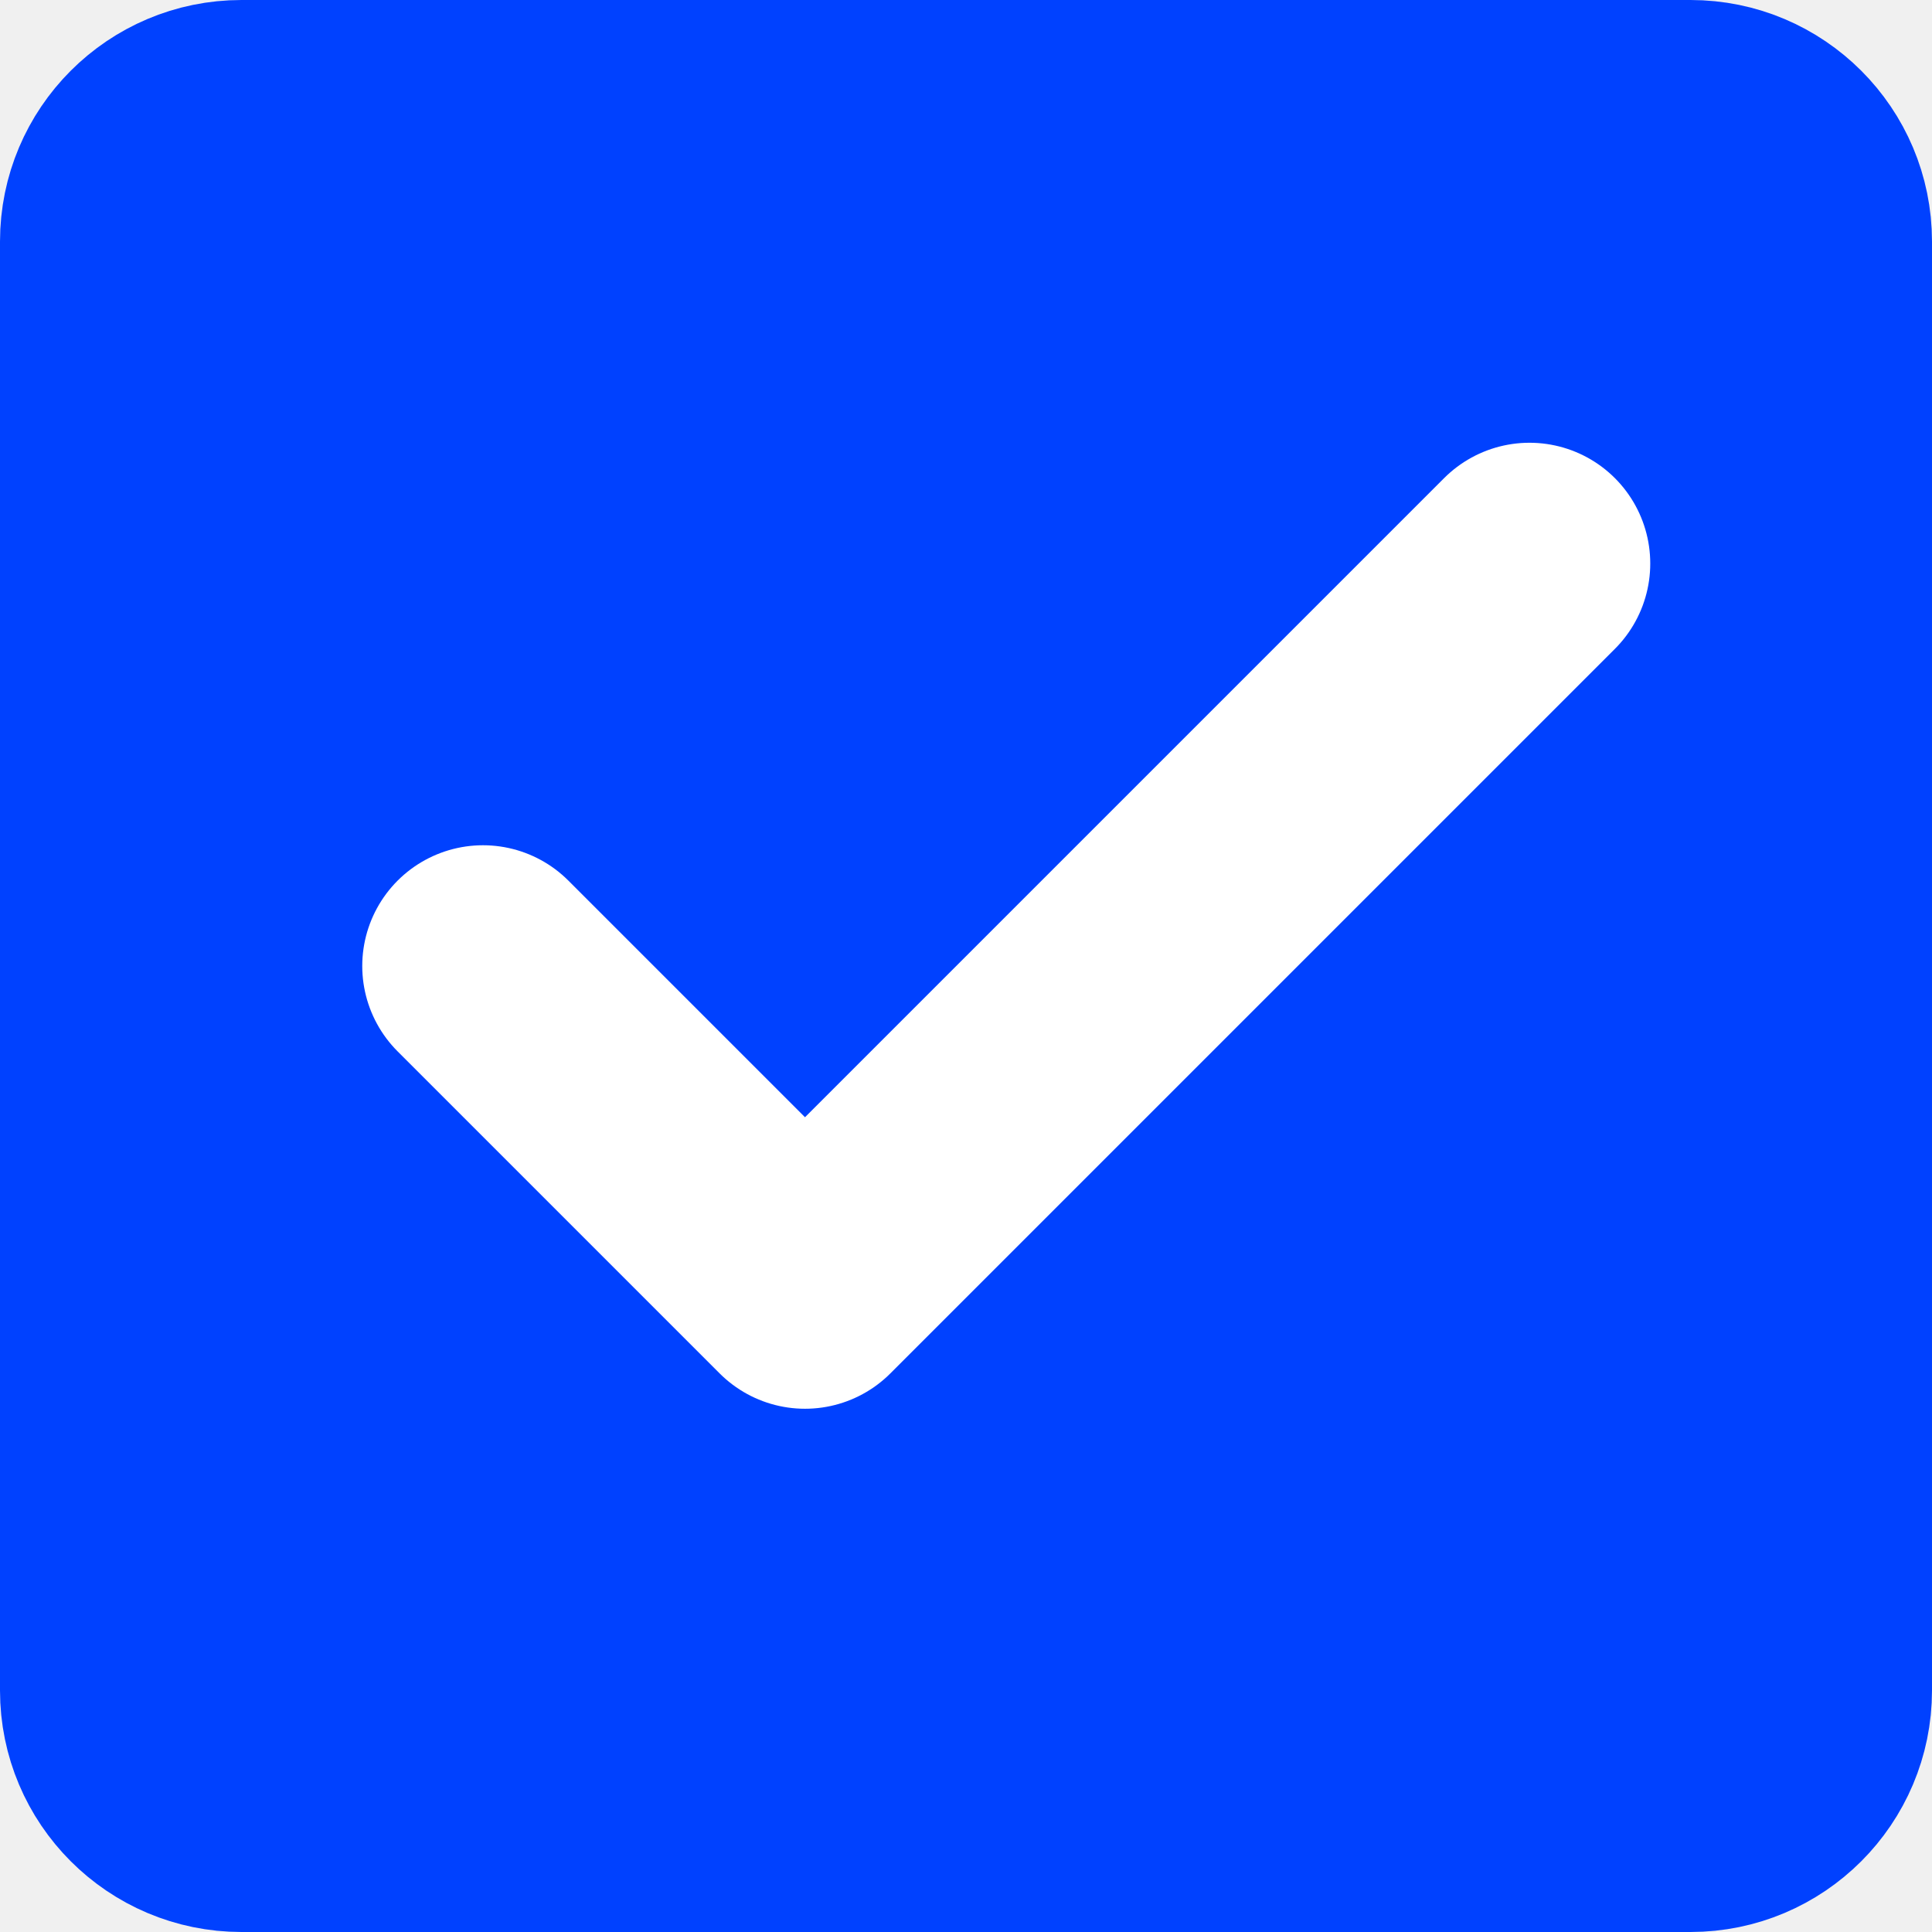
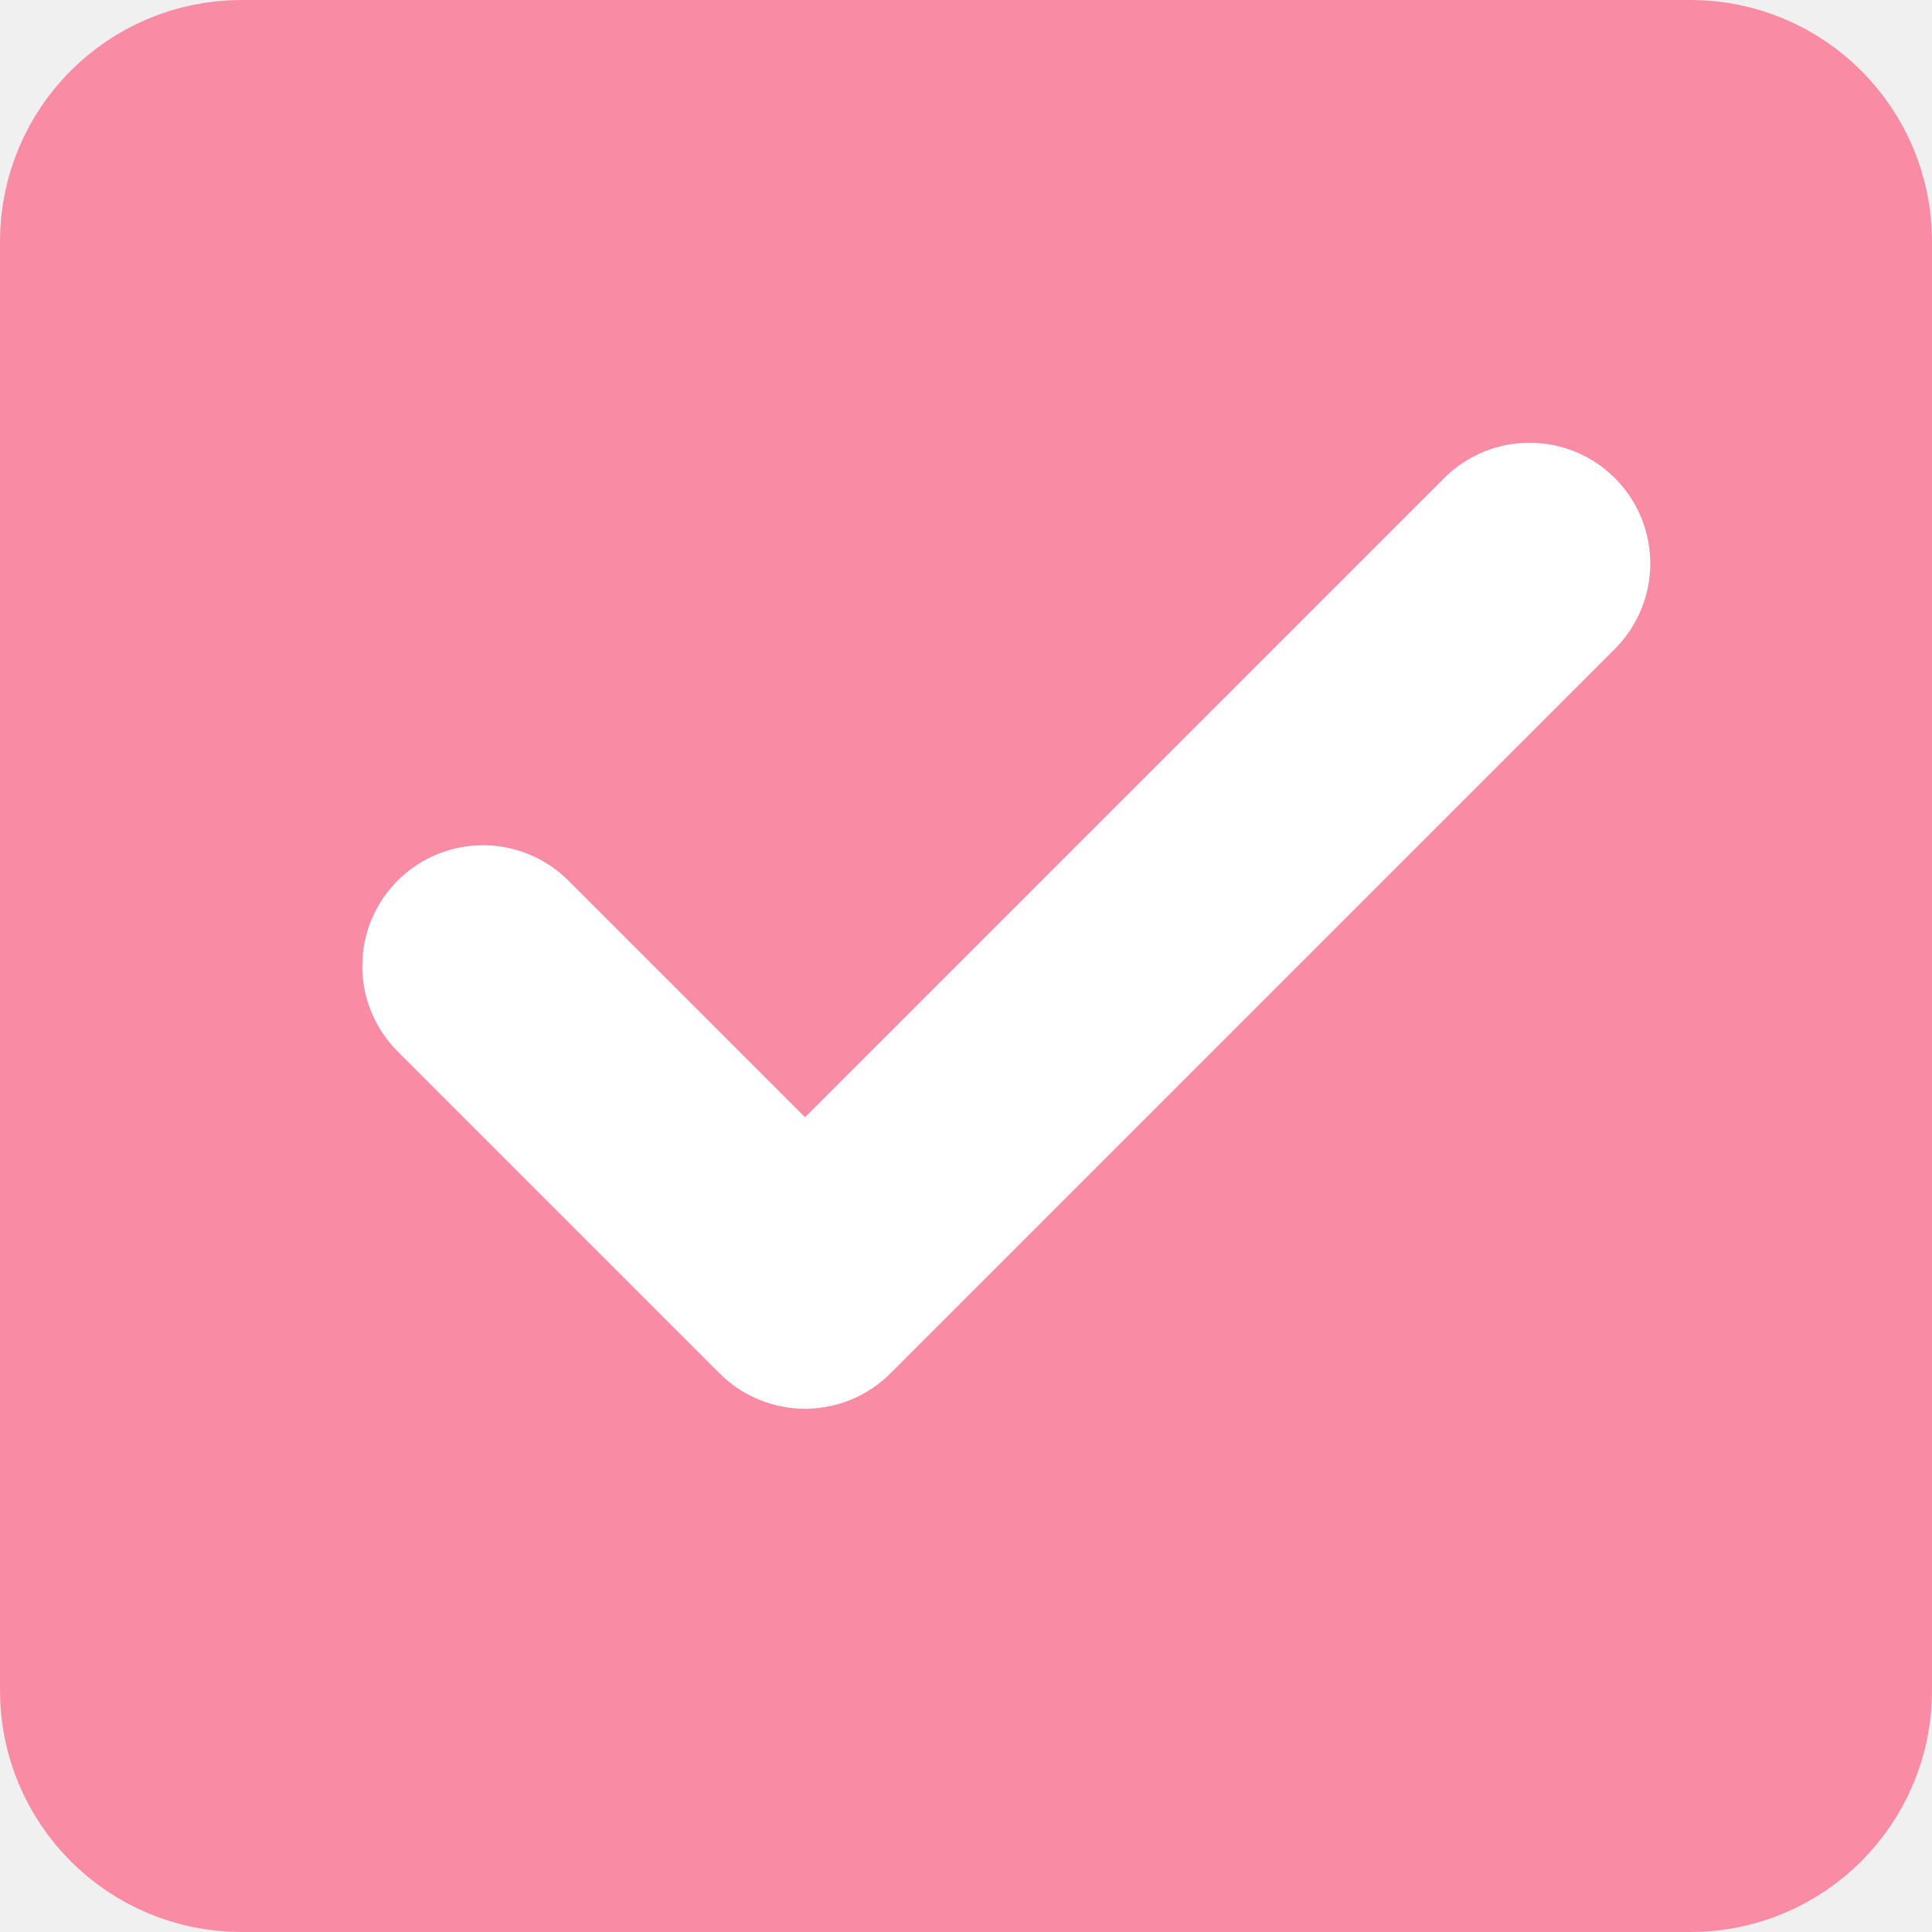
<svg xmlns="http://www.w3.org/2000/svg" width="24px" height="24px" viewBox="0 0 24 24" version="1.1">
  <defs />
  <g id="Checkbox-Checked" stroke="none" stroke-width="1" fill="none" fill-rule="evenodd">
-     <rect id="Base" stroke="#0041FF" stroke-width="2" fill="#0041FF" x="1" y="1" width="22" height="22" rx="2" />
+     <rect id="Base" stroke="#fa8ba4" stroke-width="2" fill="#fa8ba4" x="1" y="1" width="22" height="22" rx="2" />
    <g id="Check-Accent" transform="translate(6, 7)" stroke="#FFFFFF" stroke-linecap="round" stroke-linejoin="round" stroke-width="3">
      <polyline id="Path-2" points="0 5 4 9 13 0" />
    </g>
  </g>
</svg>
